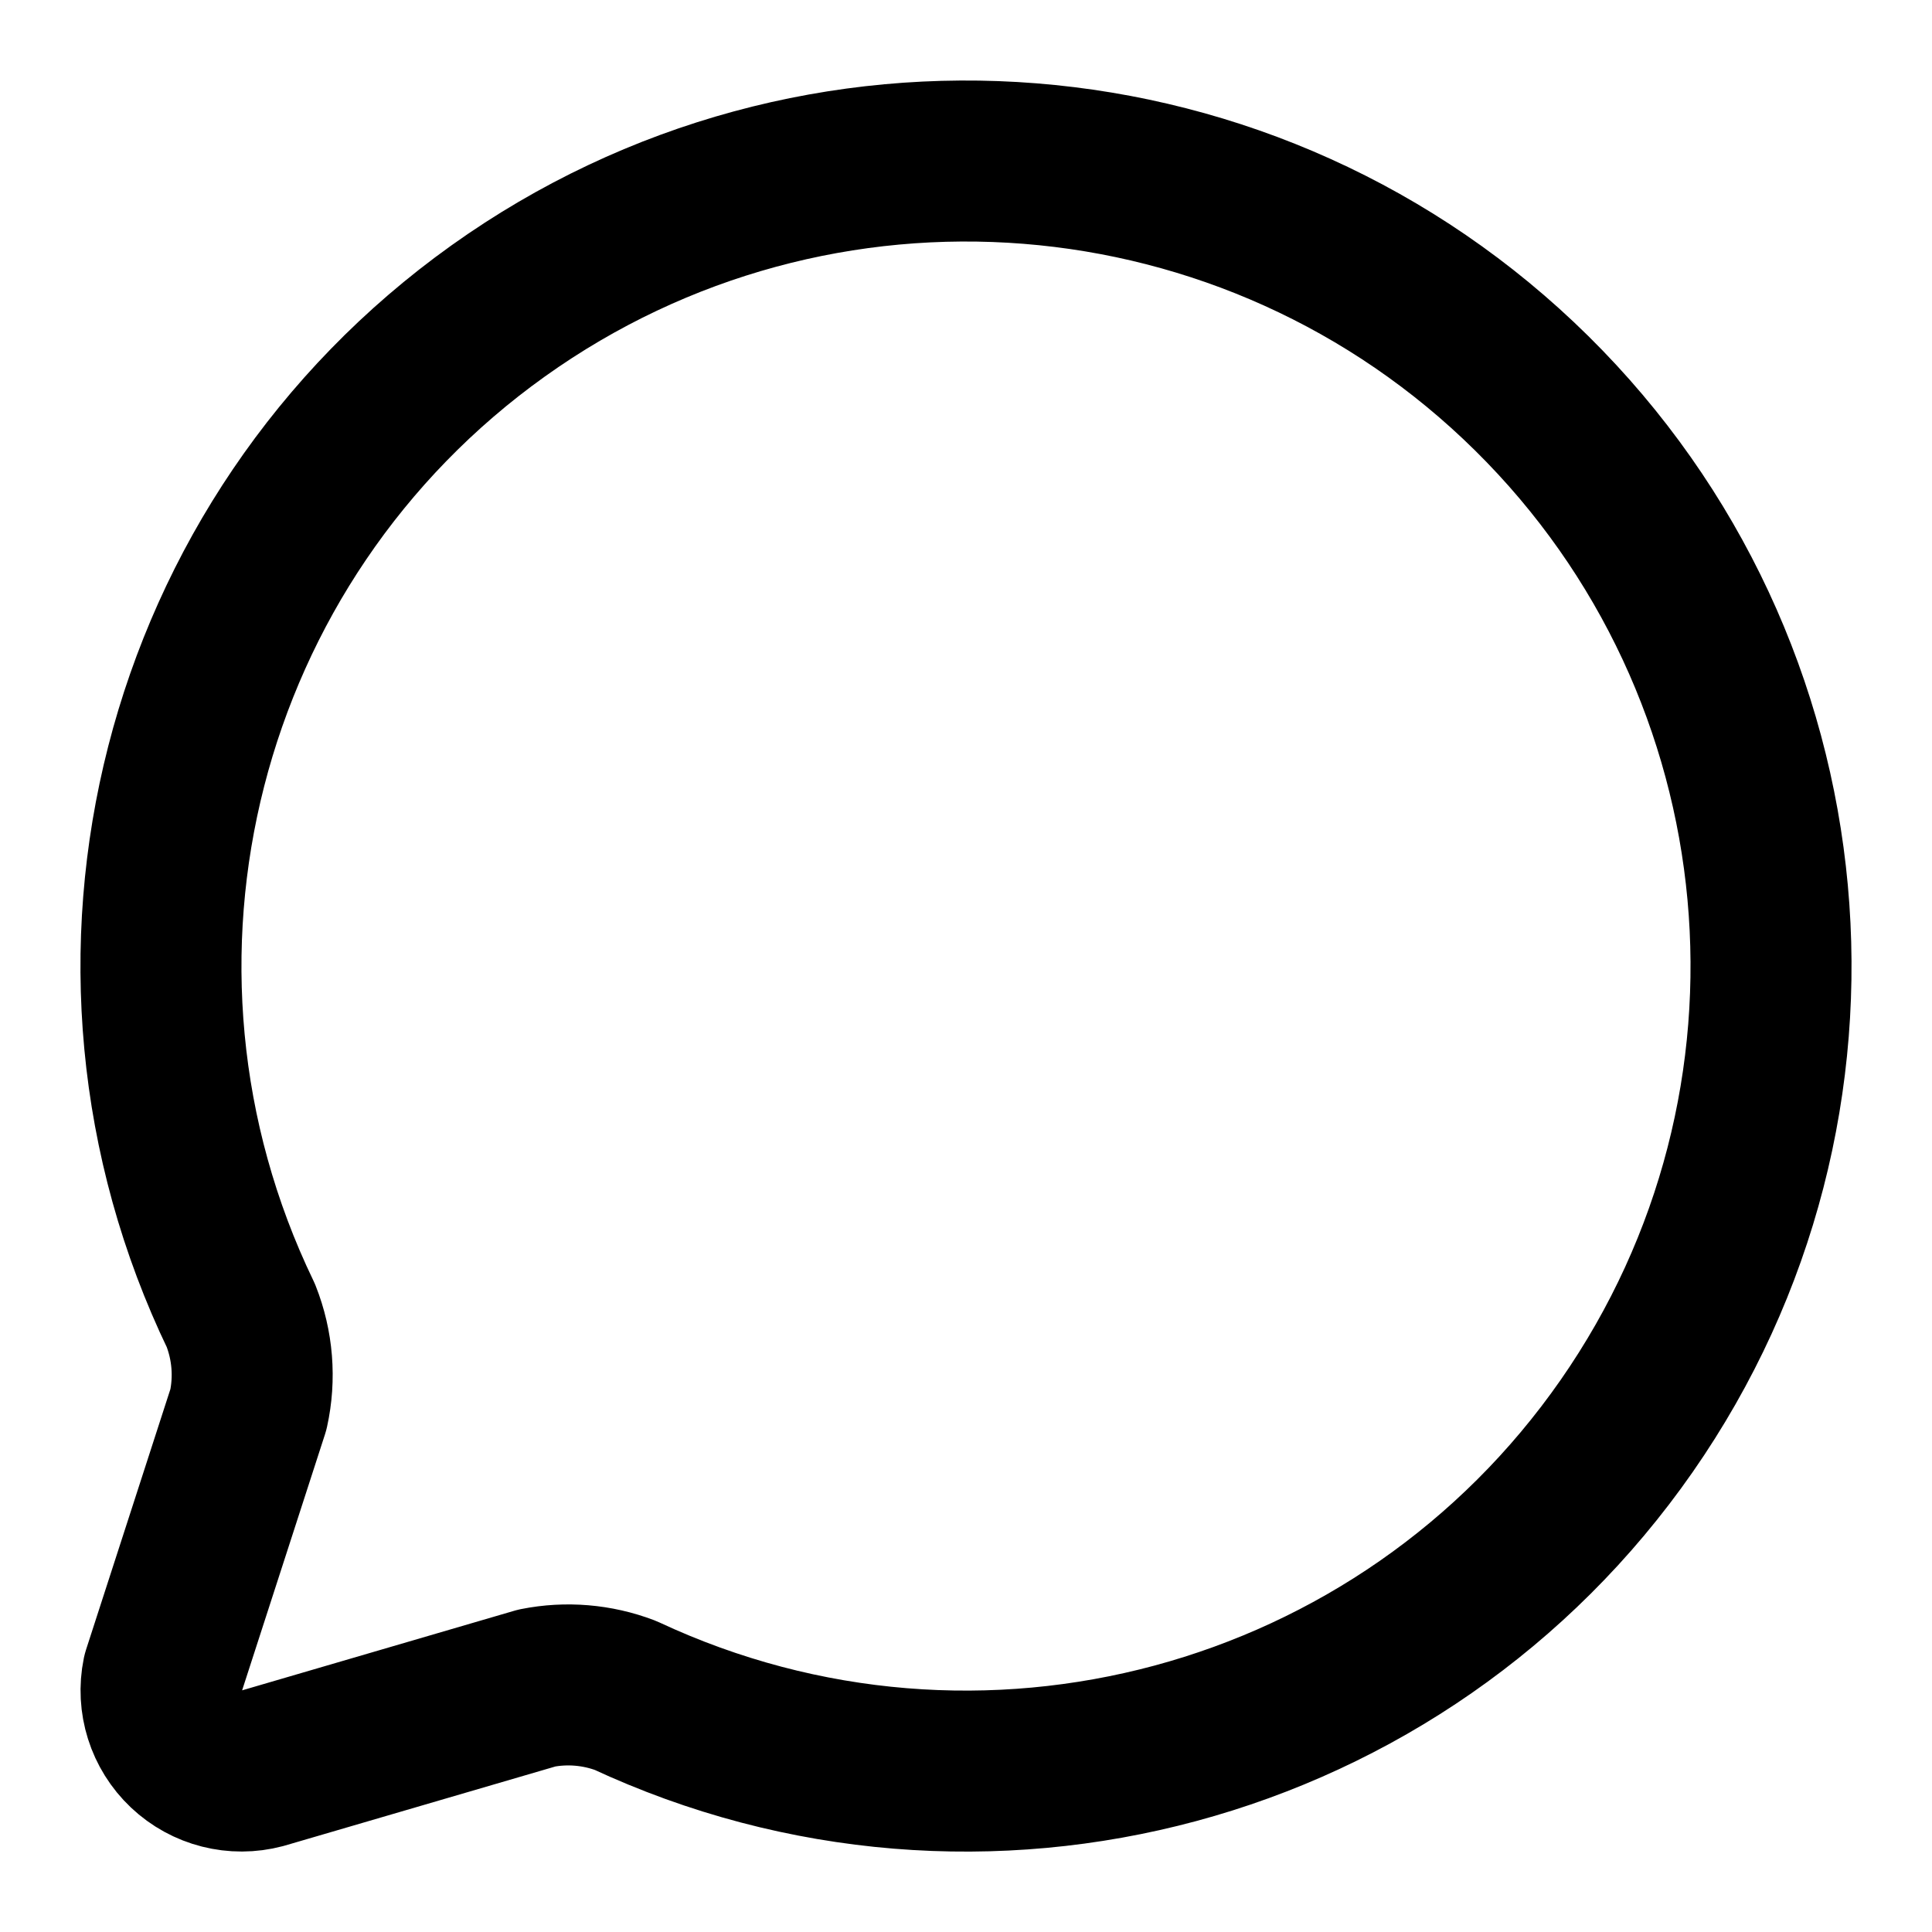
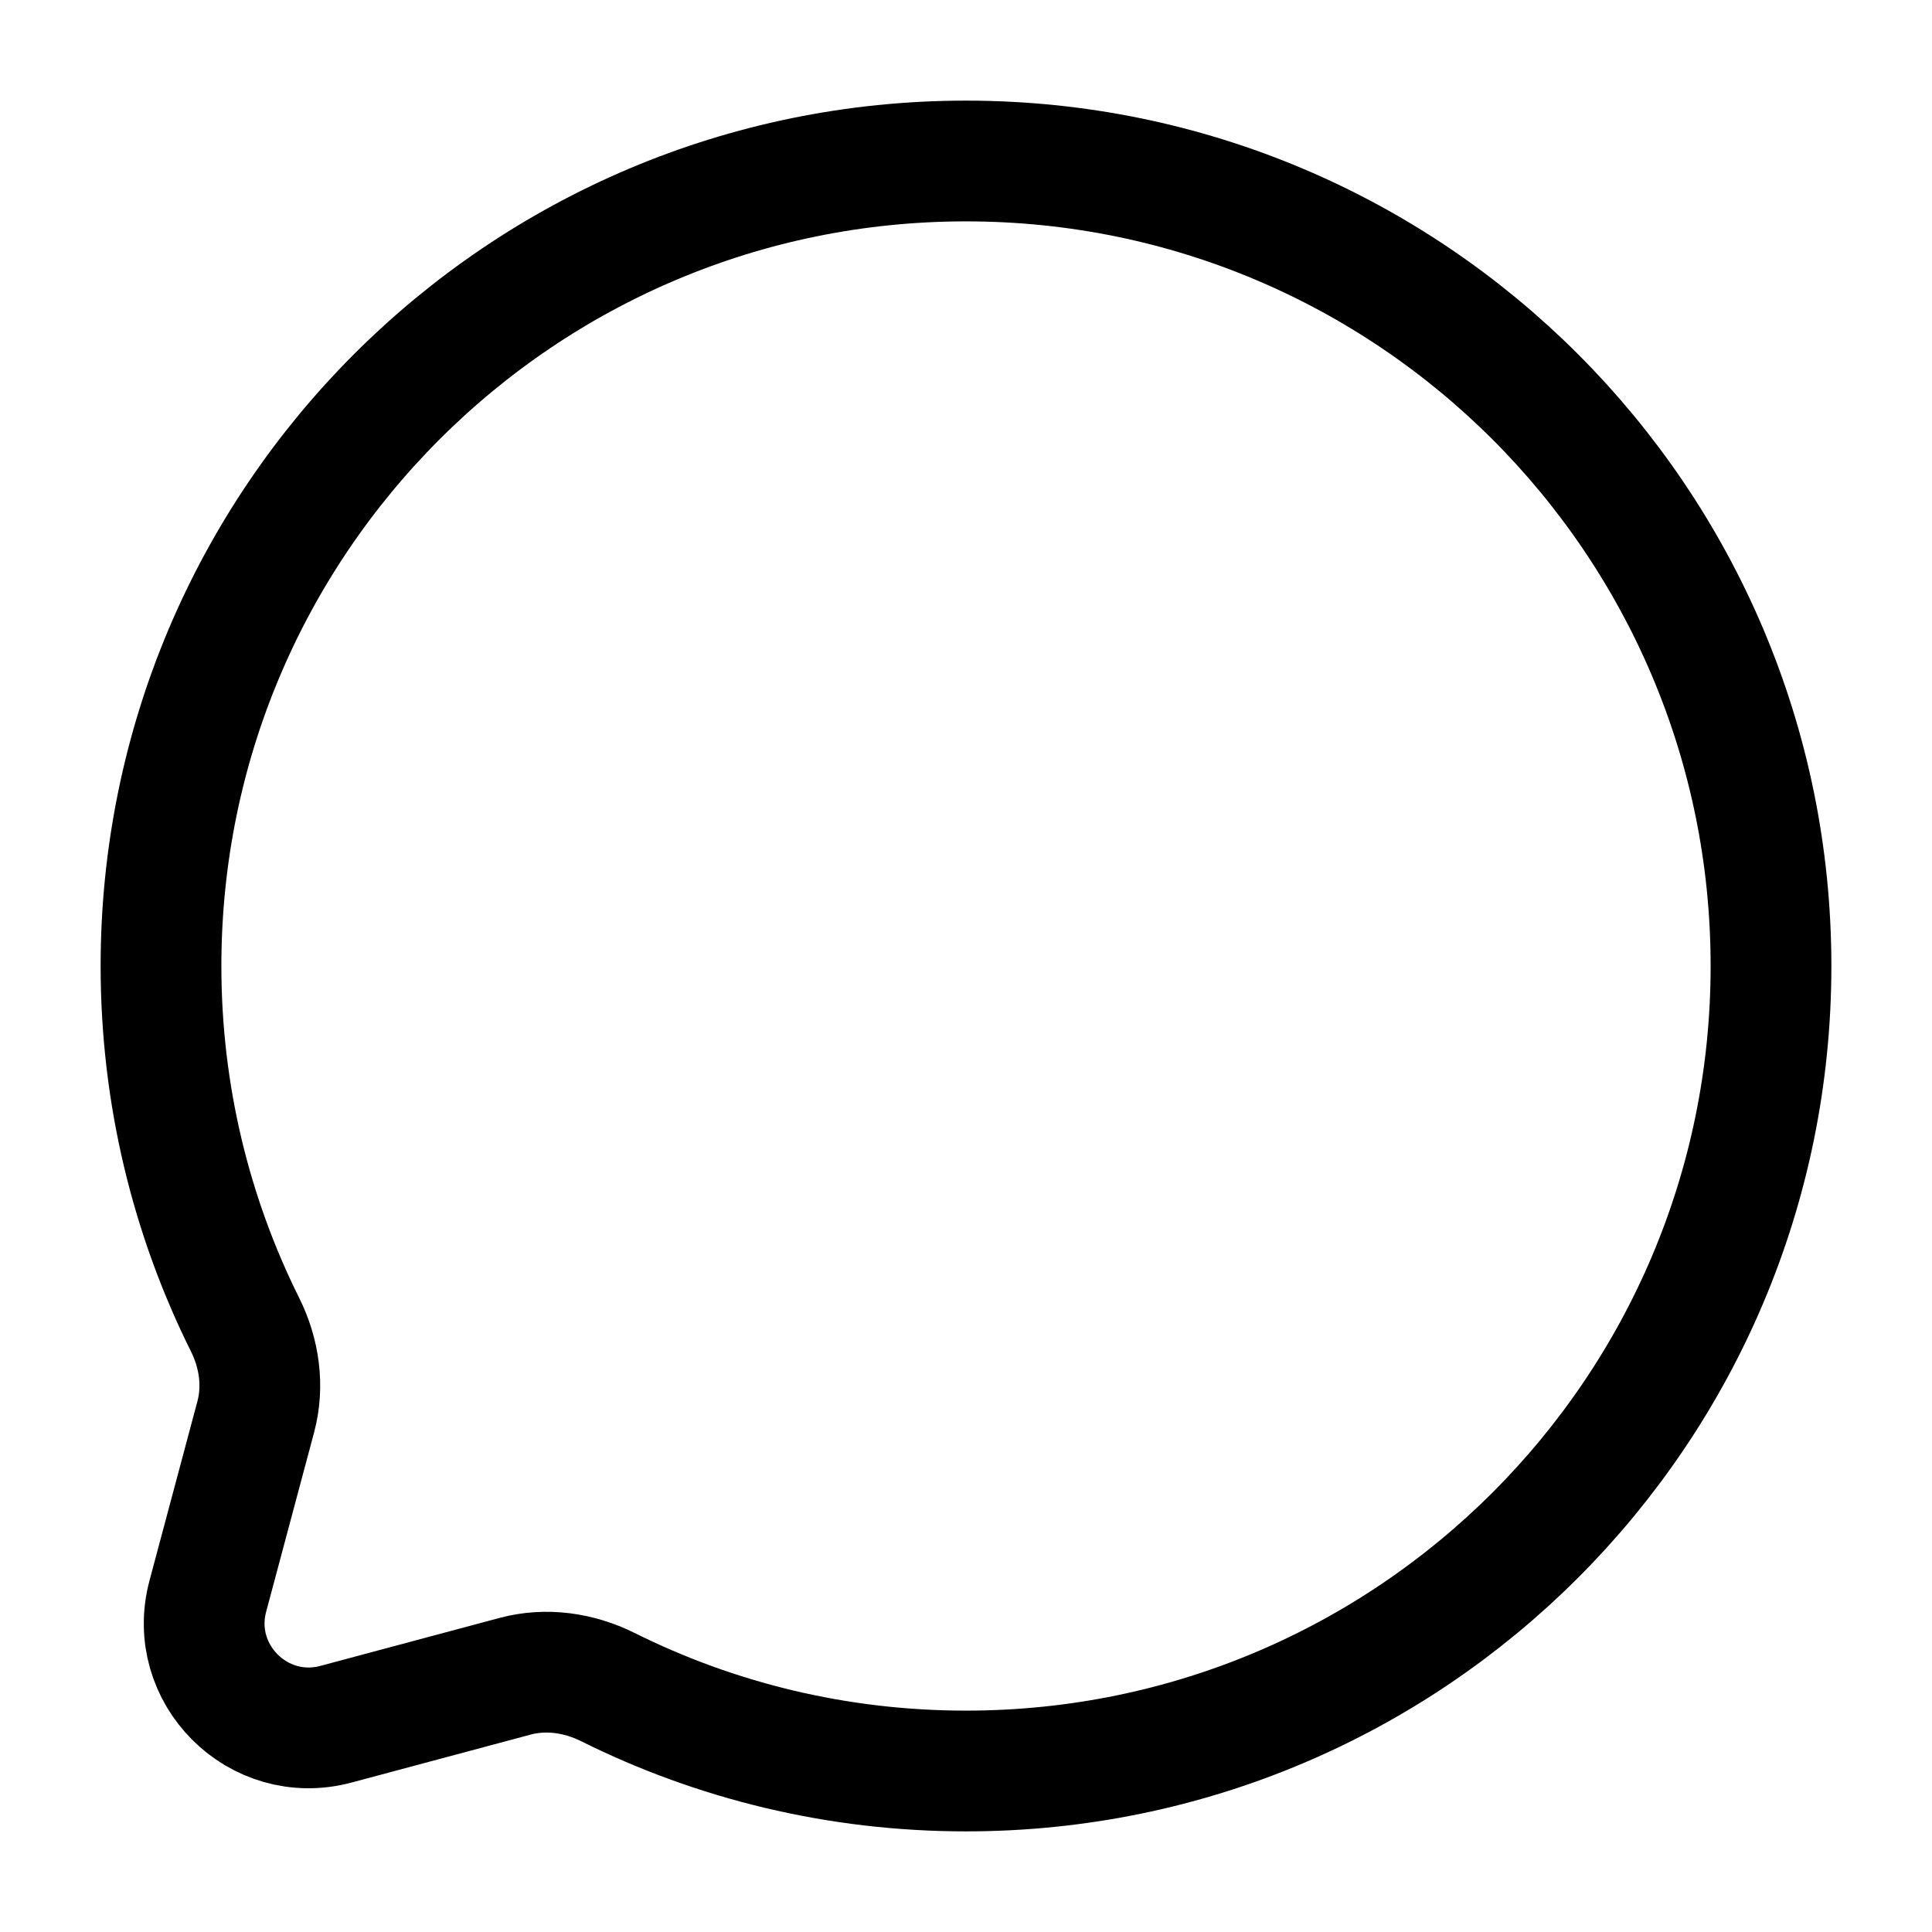
- <svg xmlns="http://www.w3.org/2000/svg" class="lucide lucide-message-circle" width="24" height="24" viewBox="0 0 24 24" fill="none" stroke="currentColor" stroke-width="2" stroke-linecap="round" stroke-linejoin="round">
-   <path d="M2.992 16.342a2 2 0 0 1 .094 1.167l-1.065 3.29a1 1 0 0 0 1.236 1.168l3.413-.998a2 2 0 0 1 1.099.092 10 10 0 1 0-4.777-4.719" />
+ <svg xmlns="http://www.w3.org/2000/svg" width="24" height="24" viewBox="0 0 24 24" fill="none" stroke-width="1.5">
+   <path d="M22 12C22 17.523 17.523 22 12 22C10.4 22 8.888 21.624 7.548 20.956C7.191 20.779 6.784 20.72 6.399 20.823L4.173 21.419C3.207 21.677 2.323 20.793 2.582 19.827L3.177 17.601C3.28 17.216 3.221 16.809 3.043 16.453C2.376 15.112 2 13.6 2 12C2 6.477 6.477 2 12 2C17.523 2 22 6.477 22 12Z" stroke-linecap="round" stroke="currentColor" />
</svg>
